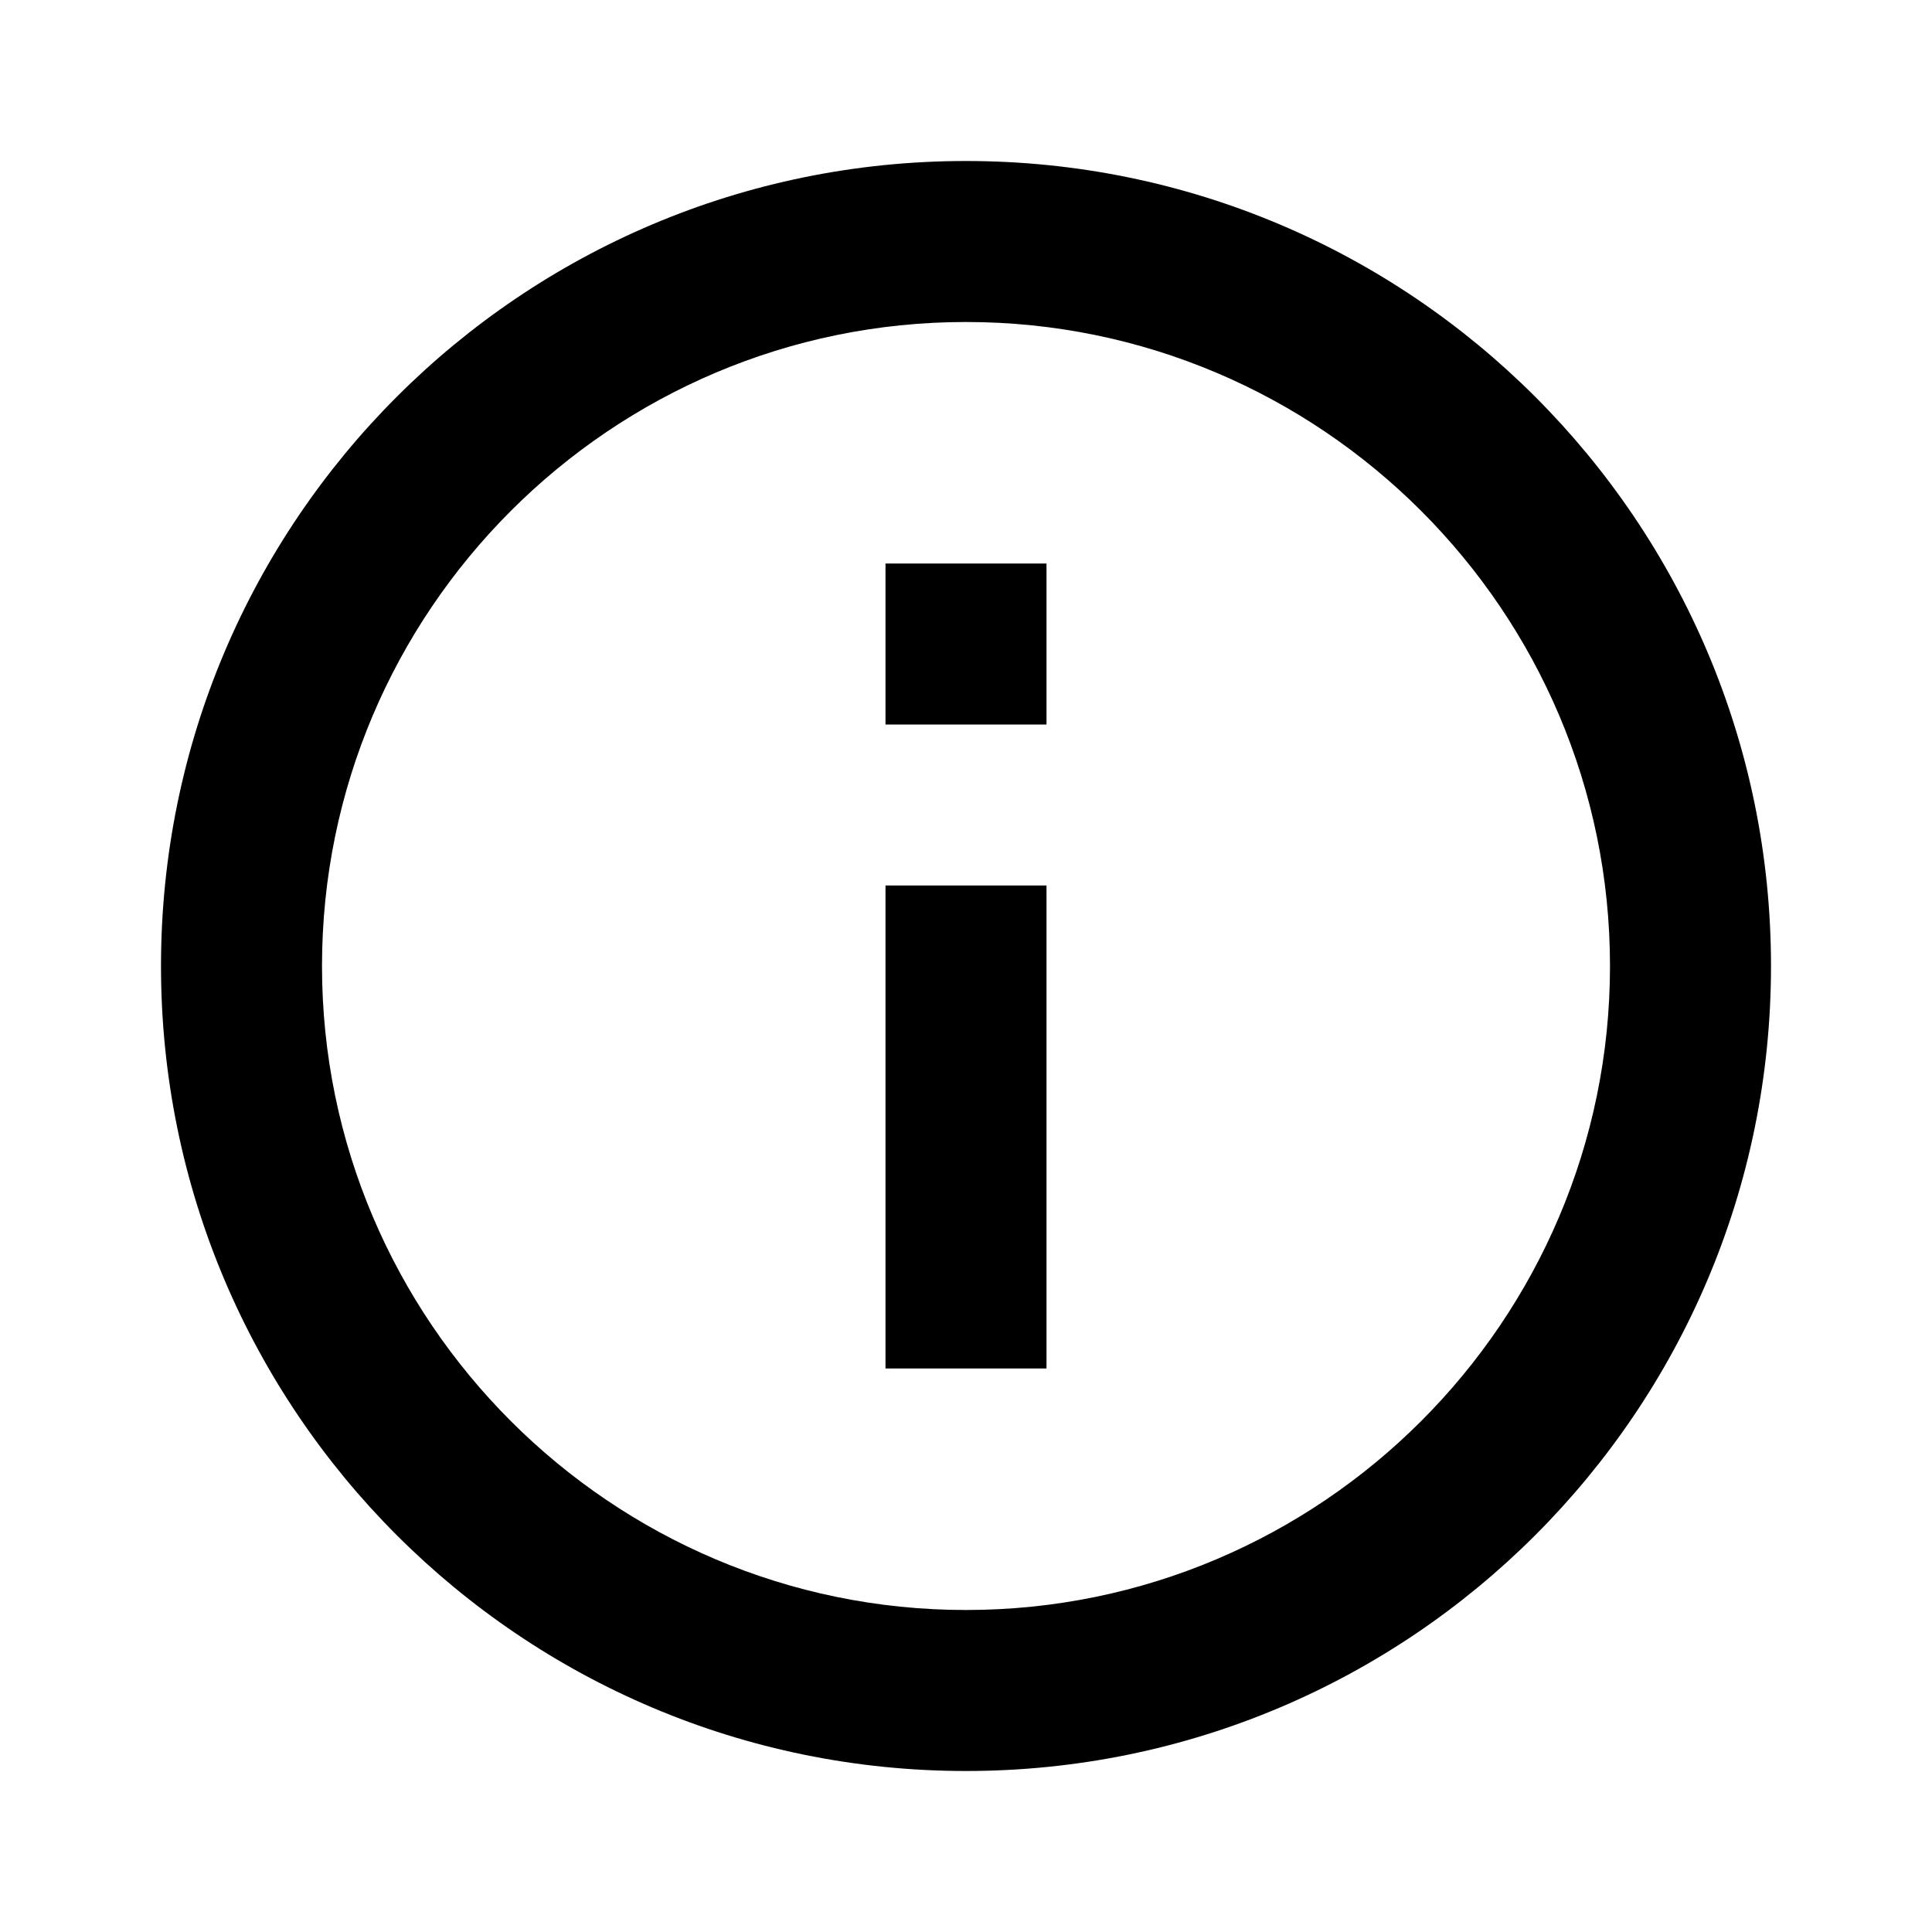
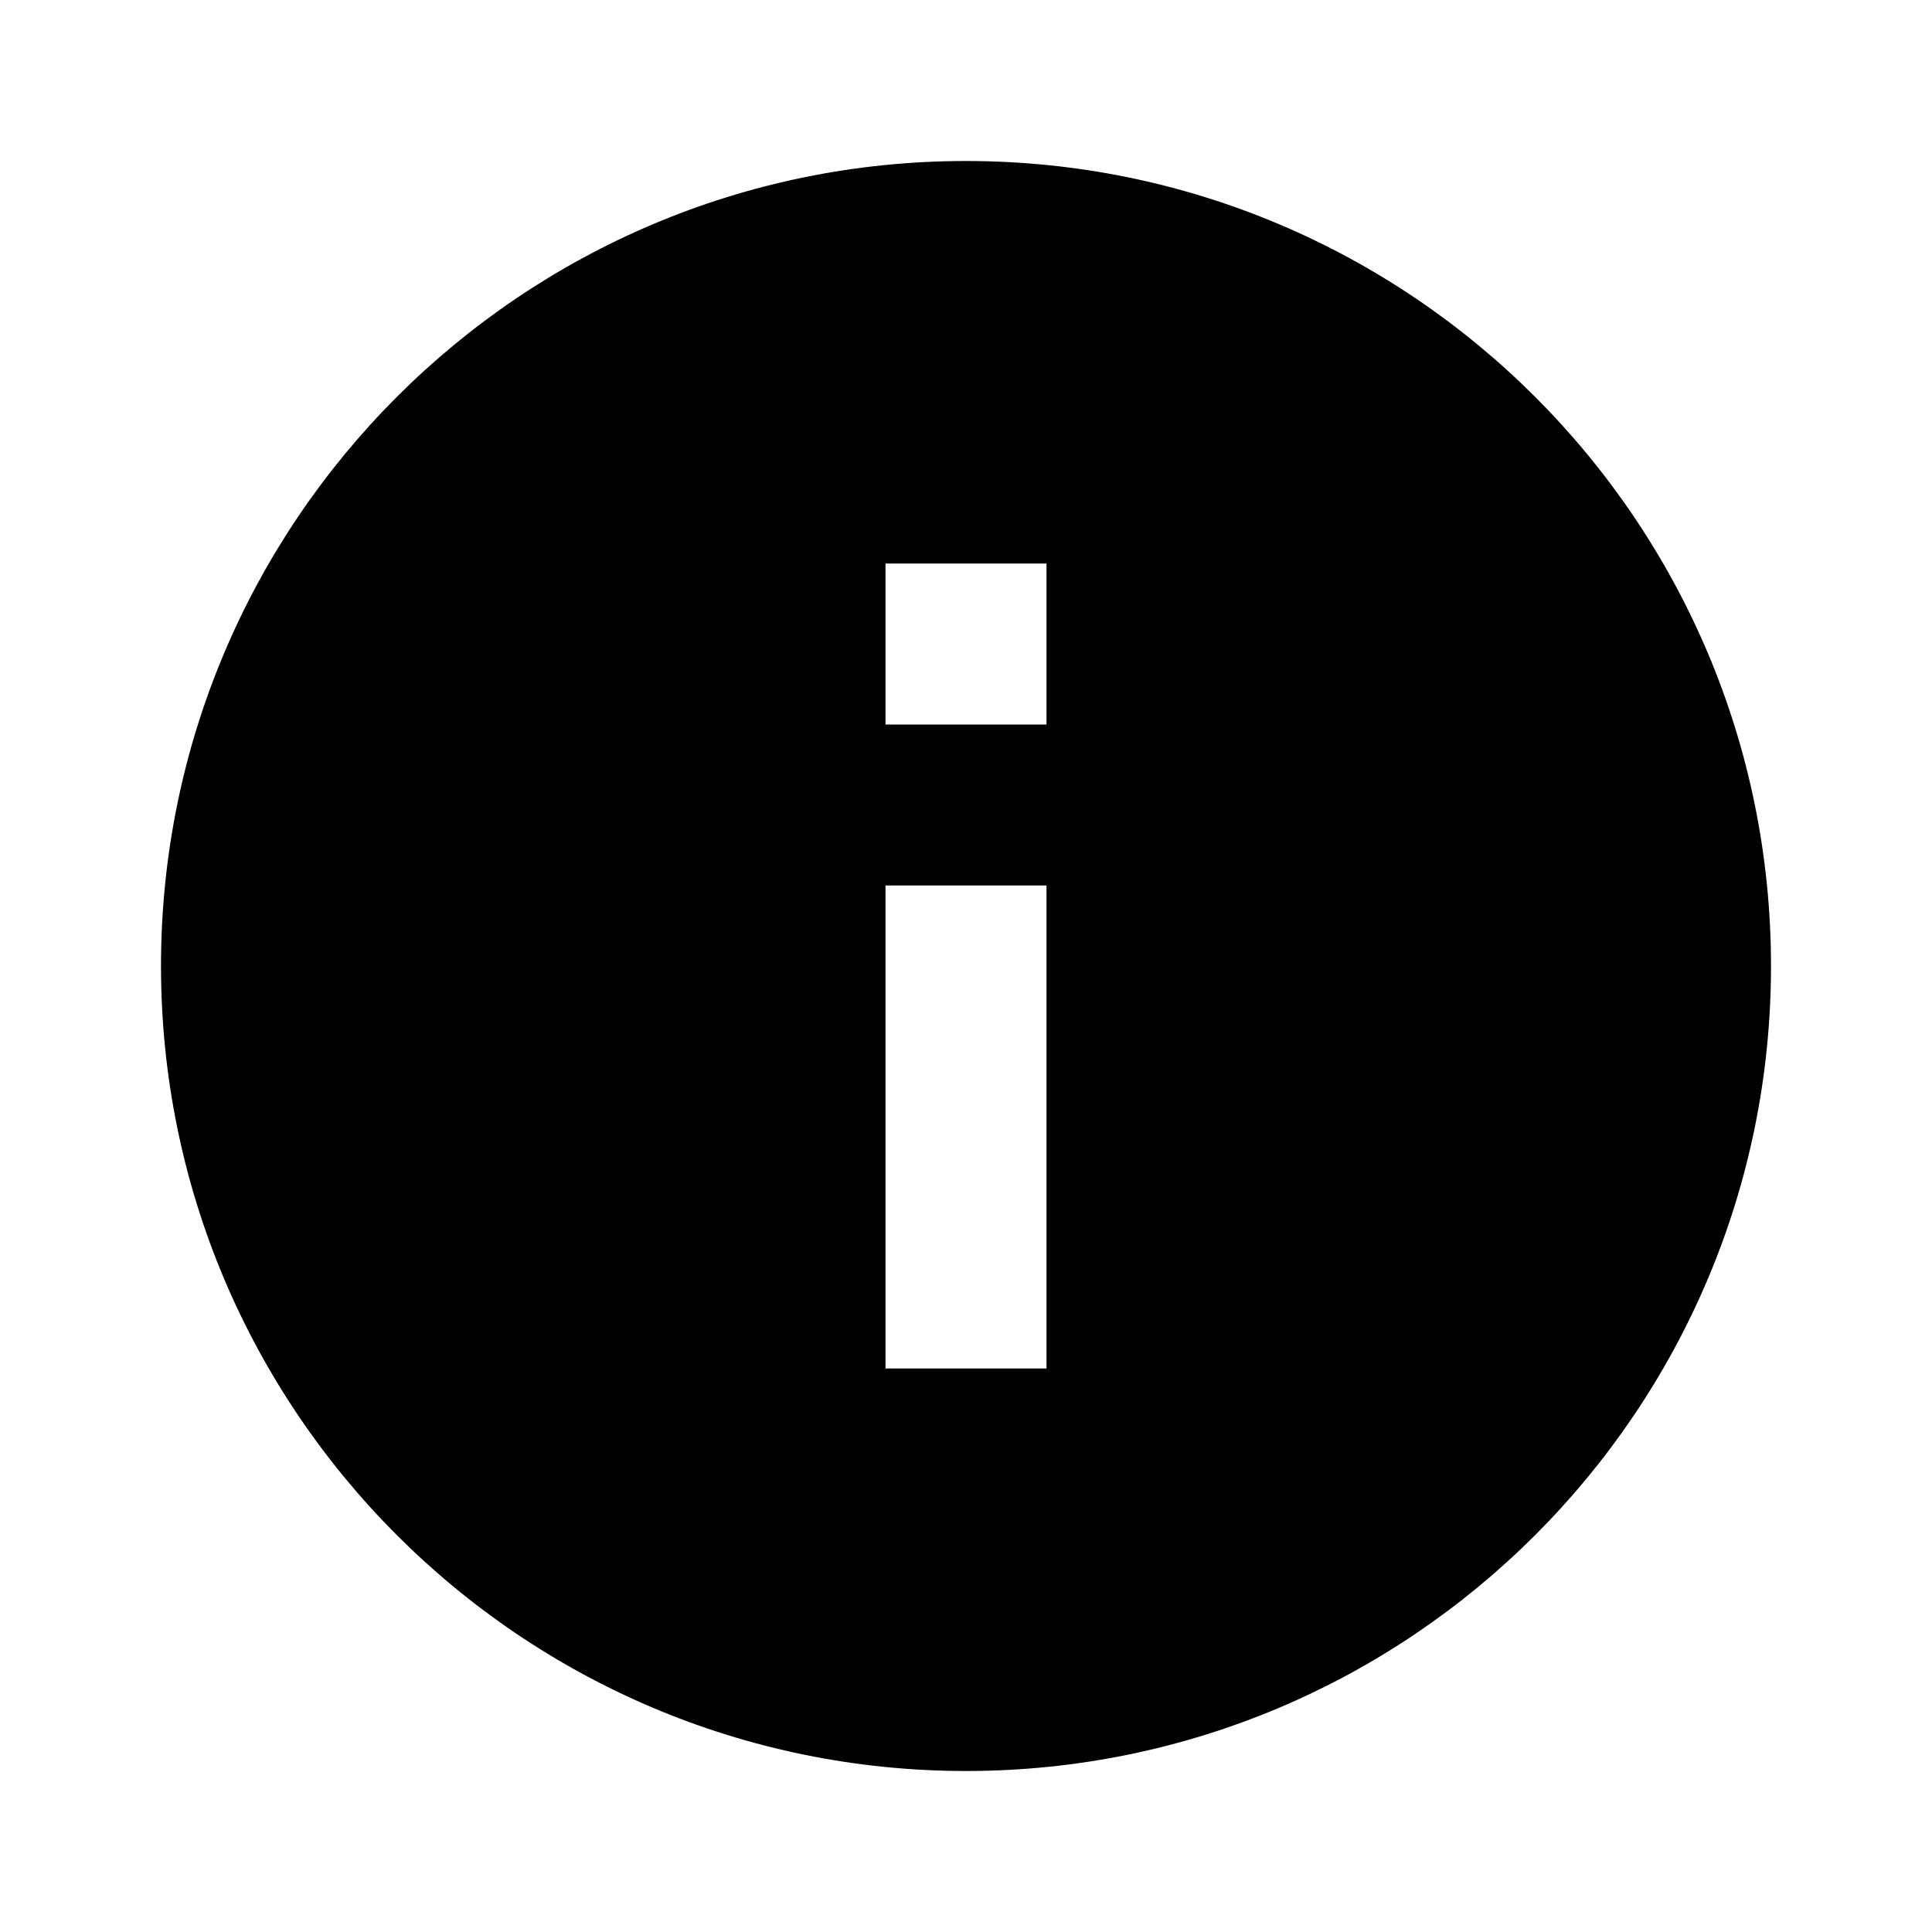
- <svg xmlns="http://www.w3.org/2000/svg" version="1.1" width="24" height="24" viewBox="0 0 24 24">
-   <path d="M11,9H13V7H11M12,20C7.59,20 4,16.41 4,12C4,7.59 7.59,4 12,4C16.41,4 20,7.59 20,12C20,16.41 16.41,20 12,20M12,2A10,10 0 0,0 2,12A10,10 0 0,0 12,22A10,10 0 0,0 22,12A10,10 0 0,0 12,2M11,17H13V11H11V17Z" />
+ <svg xmlns="http://www.w3.org/2000/svg" height="24px" viewBox="0 0 24 24" width="24px" fill="#000">
+   <path d="M0 0h24v24H0z" fill="none" />
+   <path d="M12 2C6.48 2 2 6.48 2 12s4.48 10 10 10 10-4.48 10-10S17.52 2 12 2zm1 15h-2v-6h2v6zm0-8h-2V7h2v2z" />
</svg>
